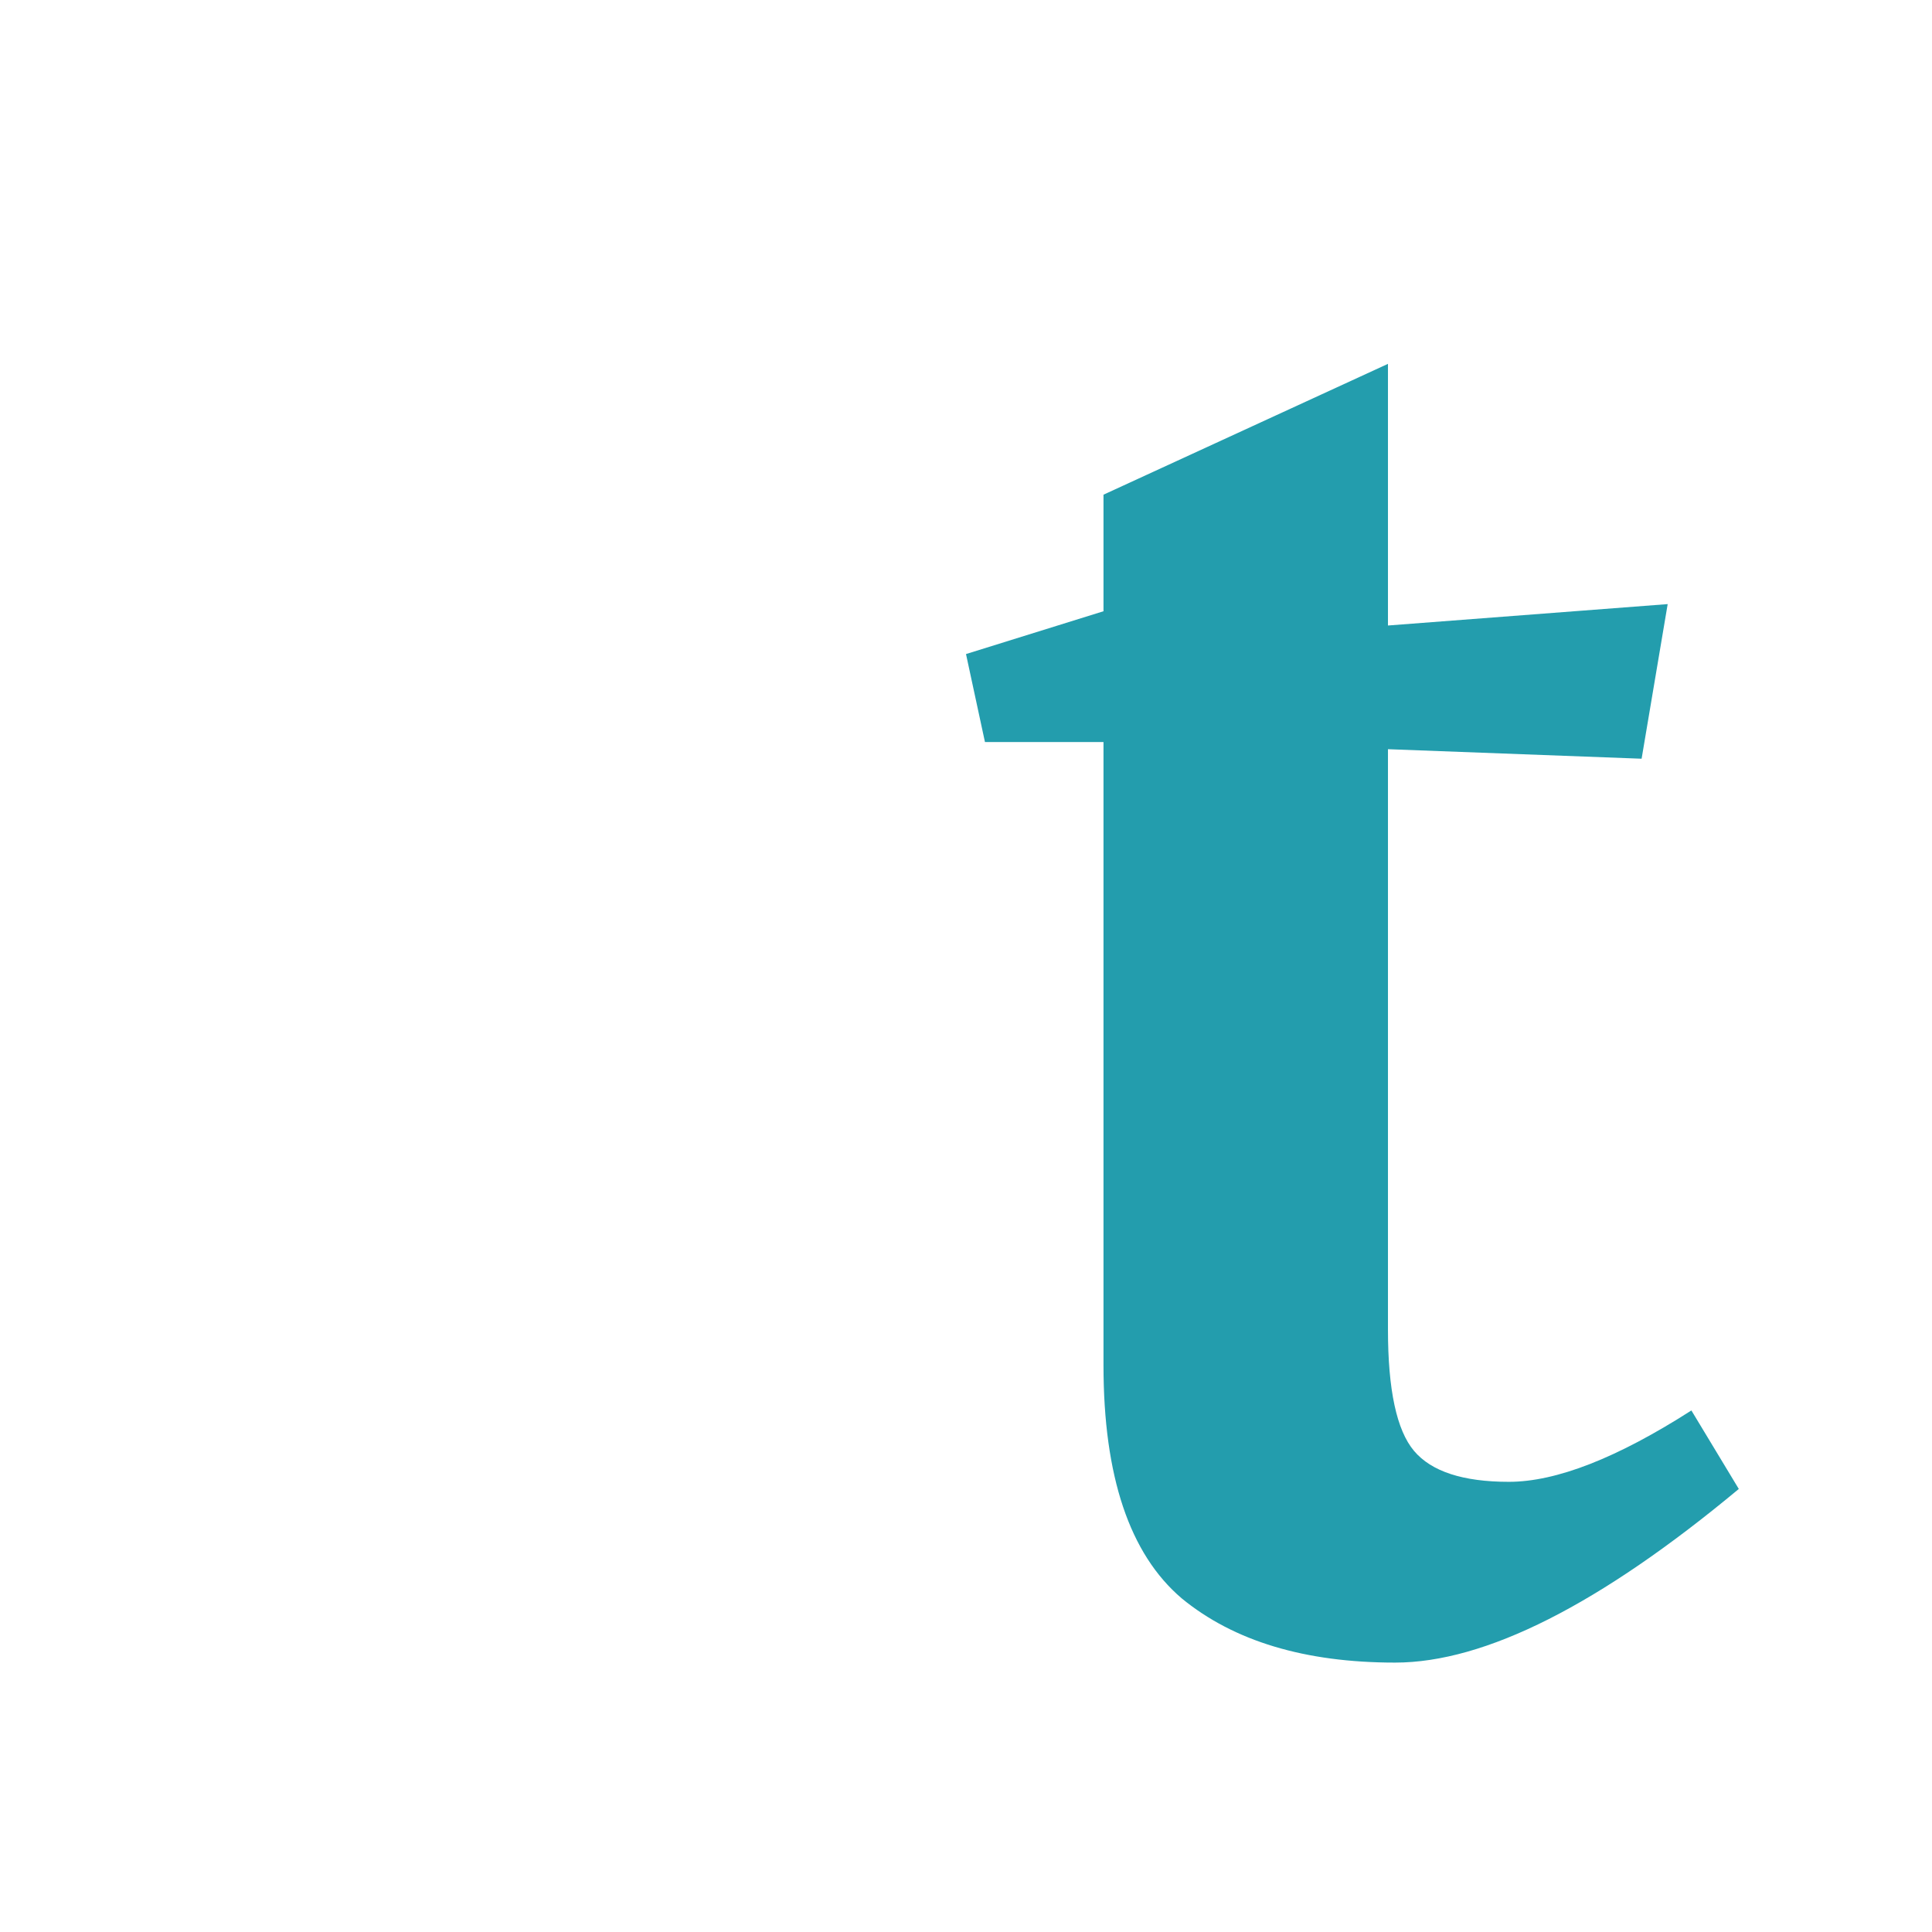
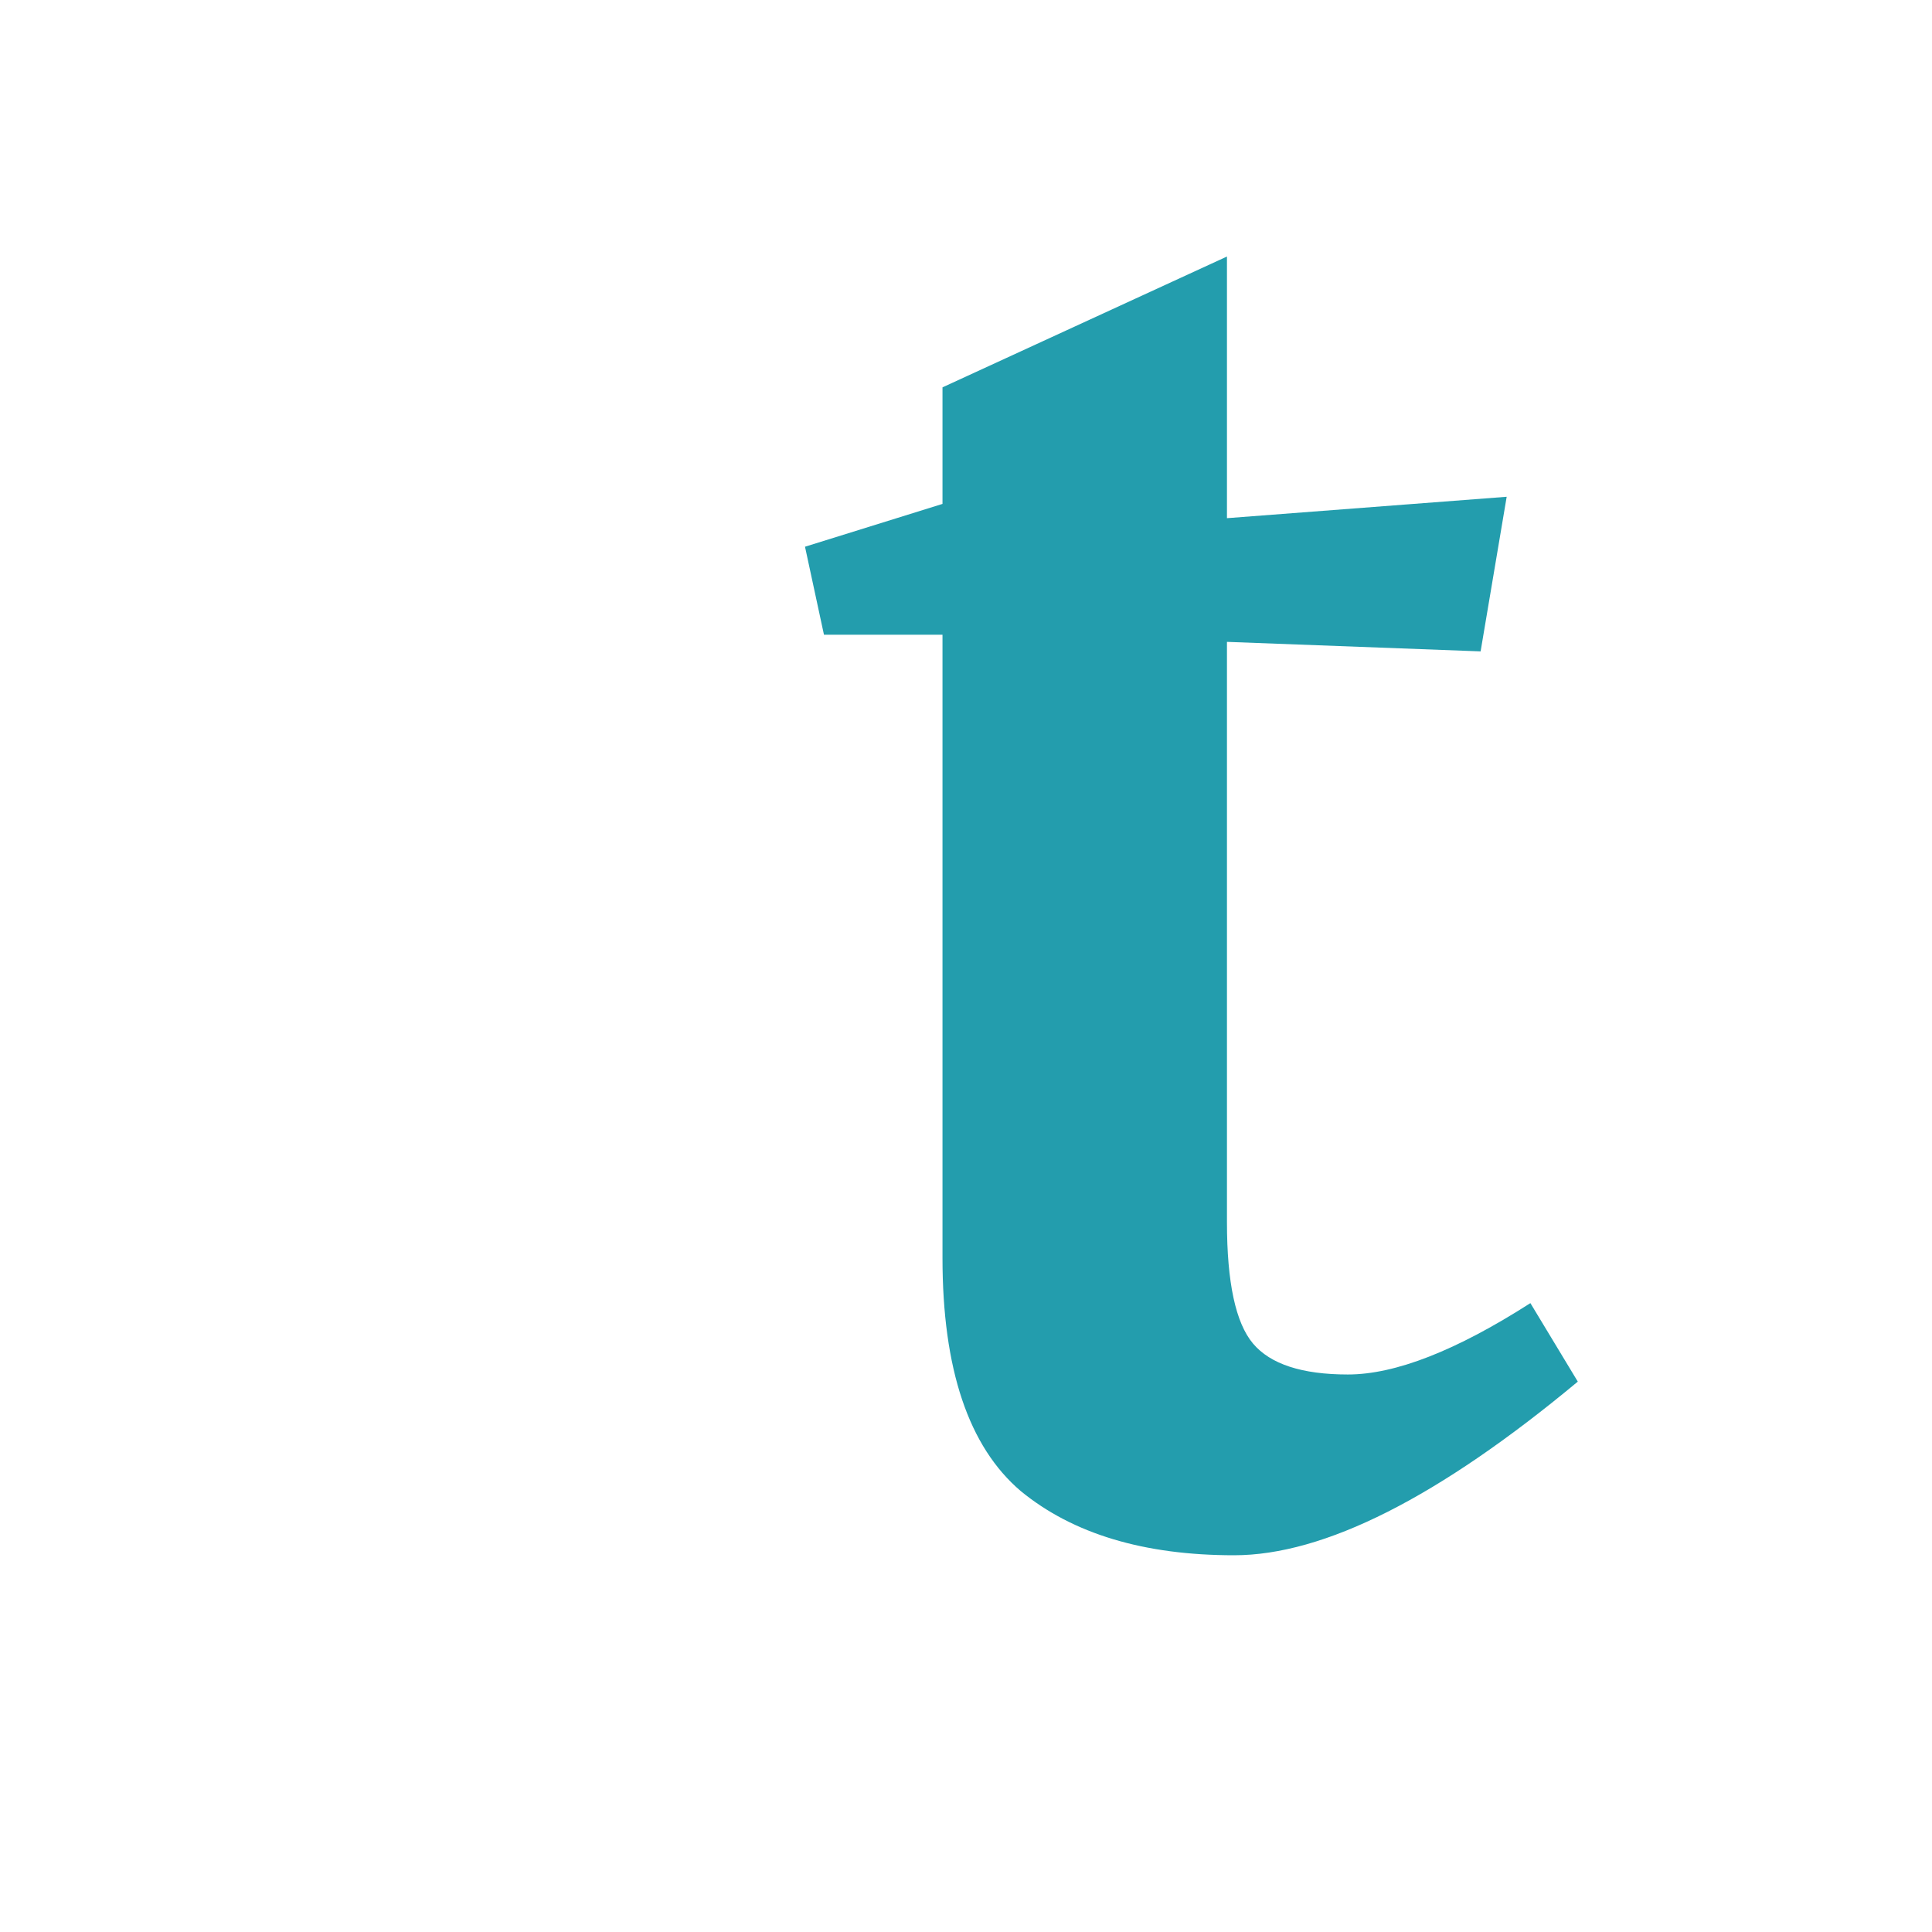
- <svg xmlns="http://www.w3.org/2000/svg" fill="none" viewBox="-80 -20 180 180">
+ <svg xmlns="http://www.w3.org/2000/svg" fill="none" viewBox="-65 -10 180 180">
  <path d="M49.313 103.874C49.313 109.489 50.123 113.256 51.742 115.177C53.362 117.097 56.307 118.058 60.577 118.058C64.994 118.058 70.663 115.841 77.583 111.409L82 118.722C69.043 129.507 58.368 134.9 49.975 134.9C41.583 134.9 34.957 132.906 30.098 128.917C25.239 124.78 22.81 117.54 22.81 107.199V49.136H11.767L10 40.937L22.81 36.948V26.089L49.313 13.9V38.277L75.374 36.283L72.945 50.688L49.313 49.801V103.874Z" fill="#239dad" />
</svg>
